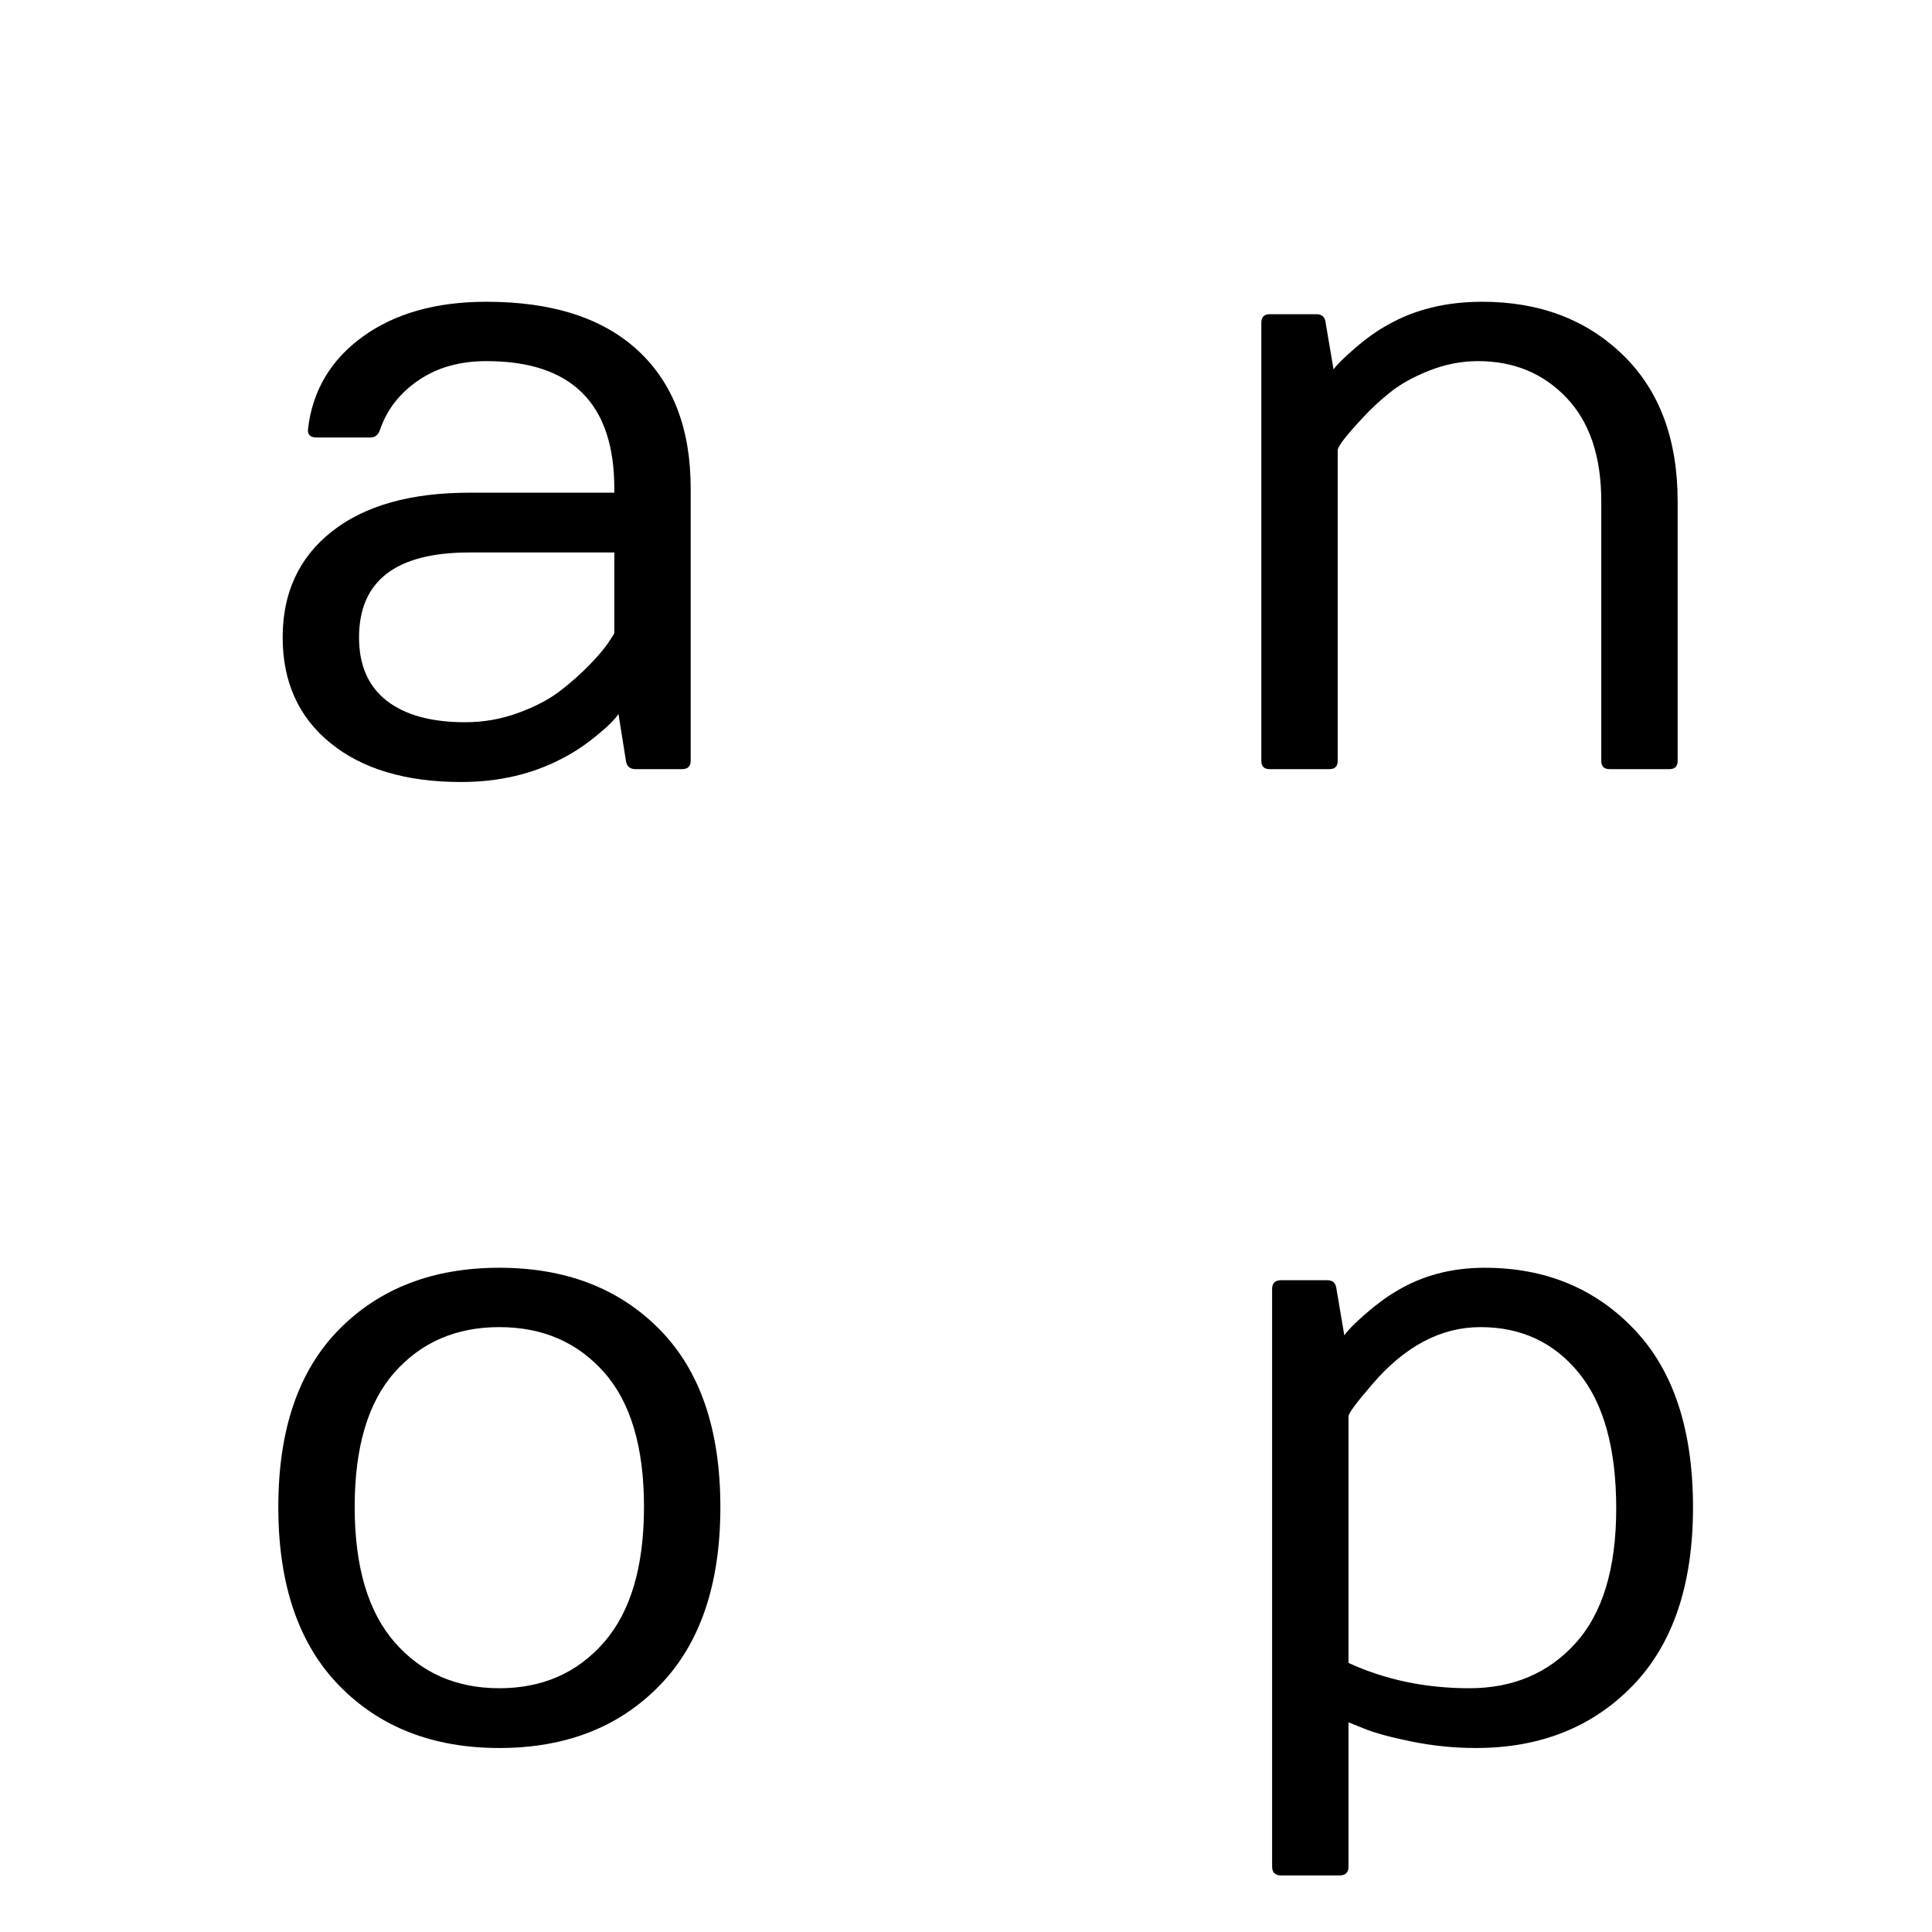
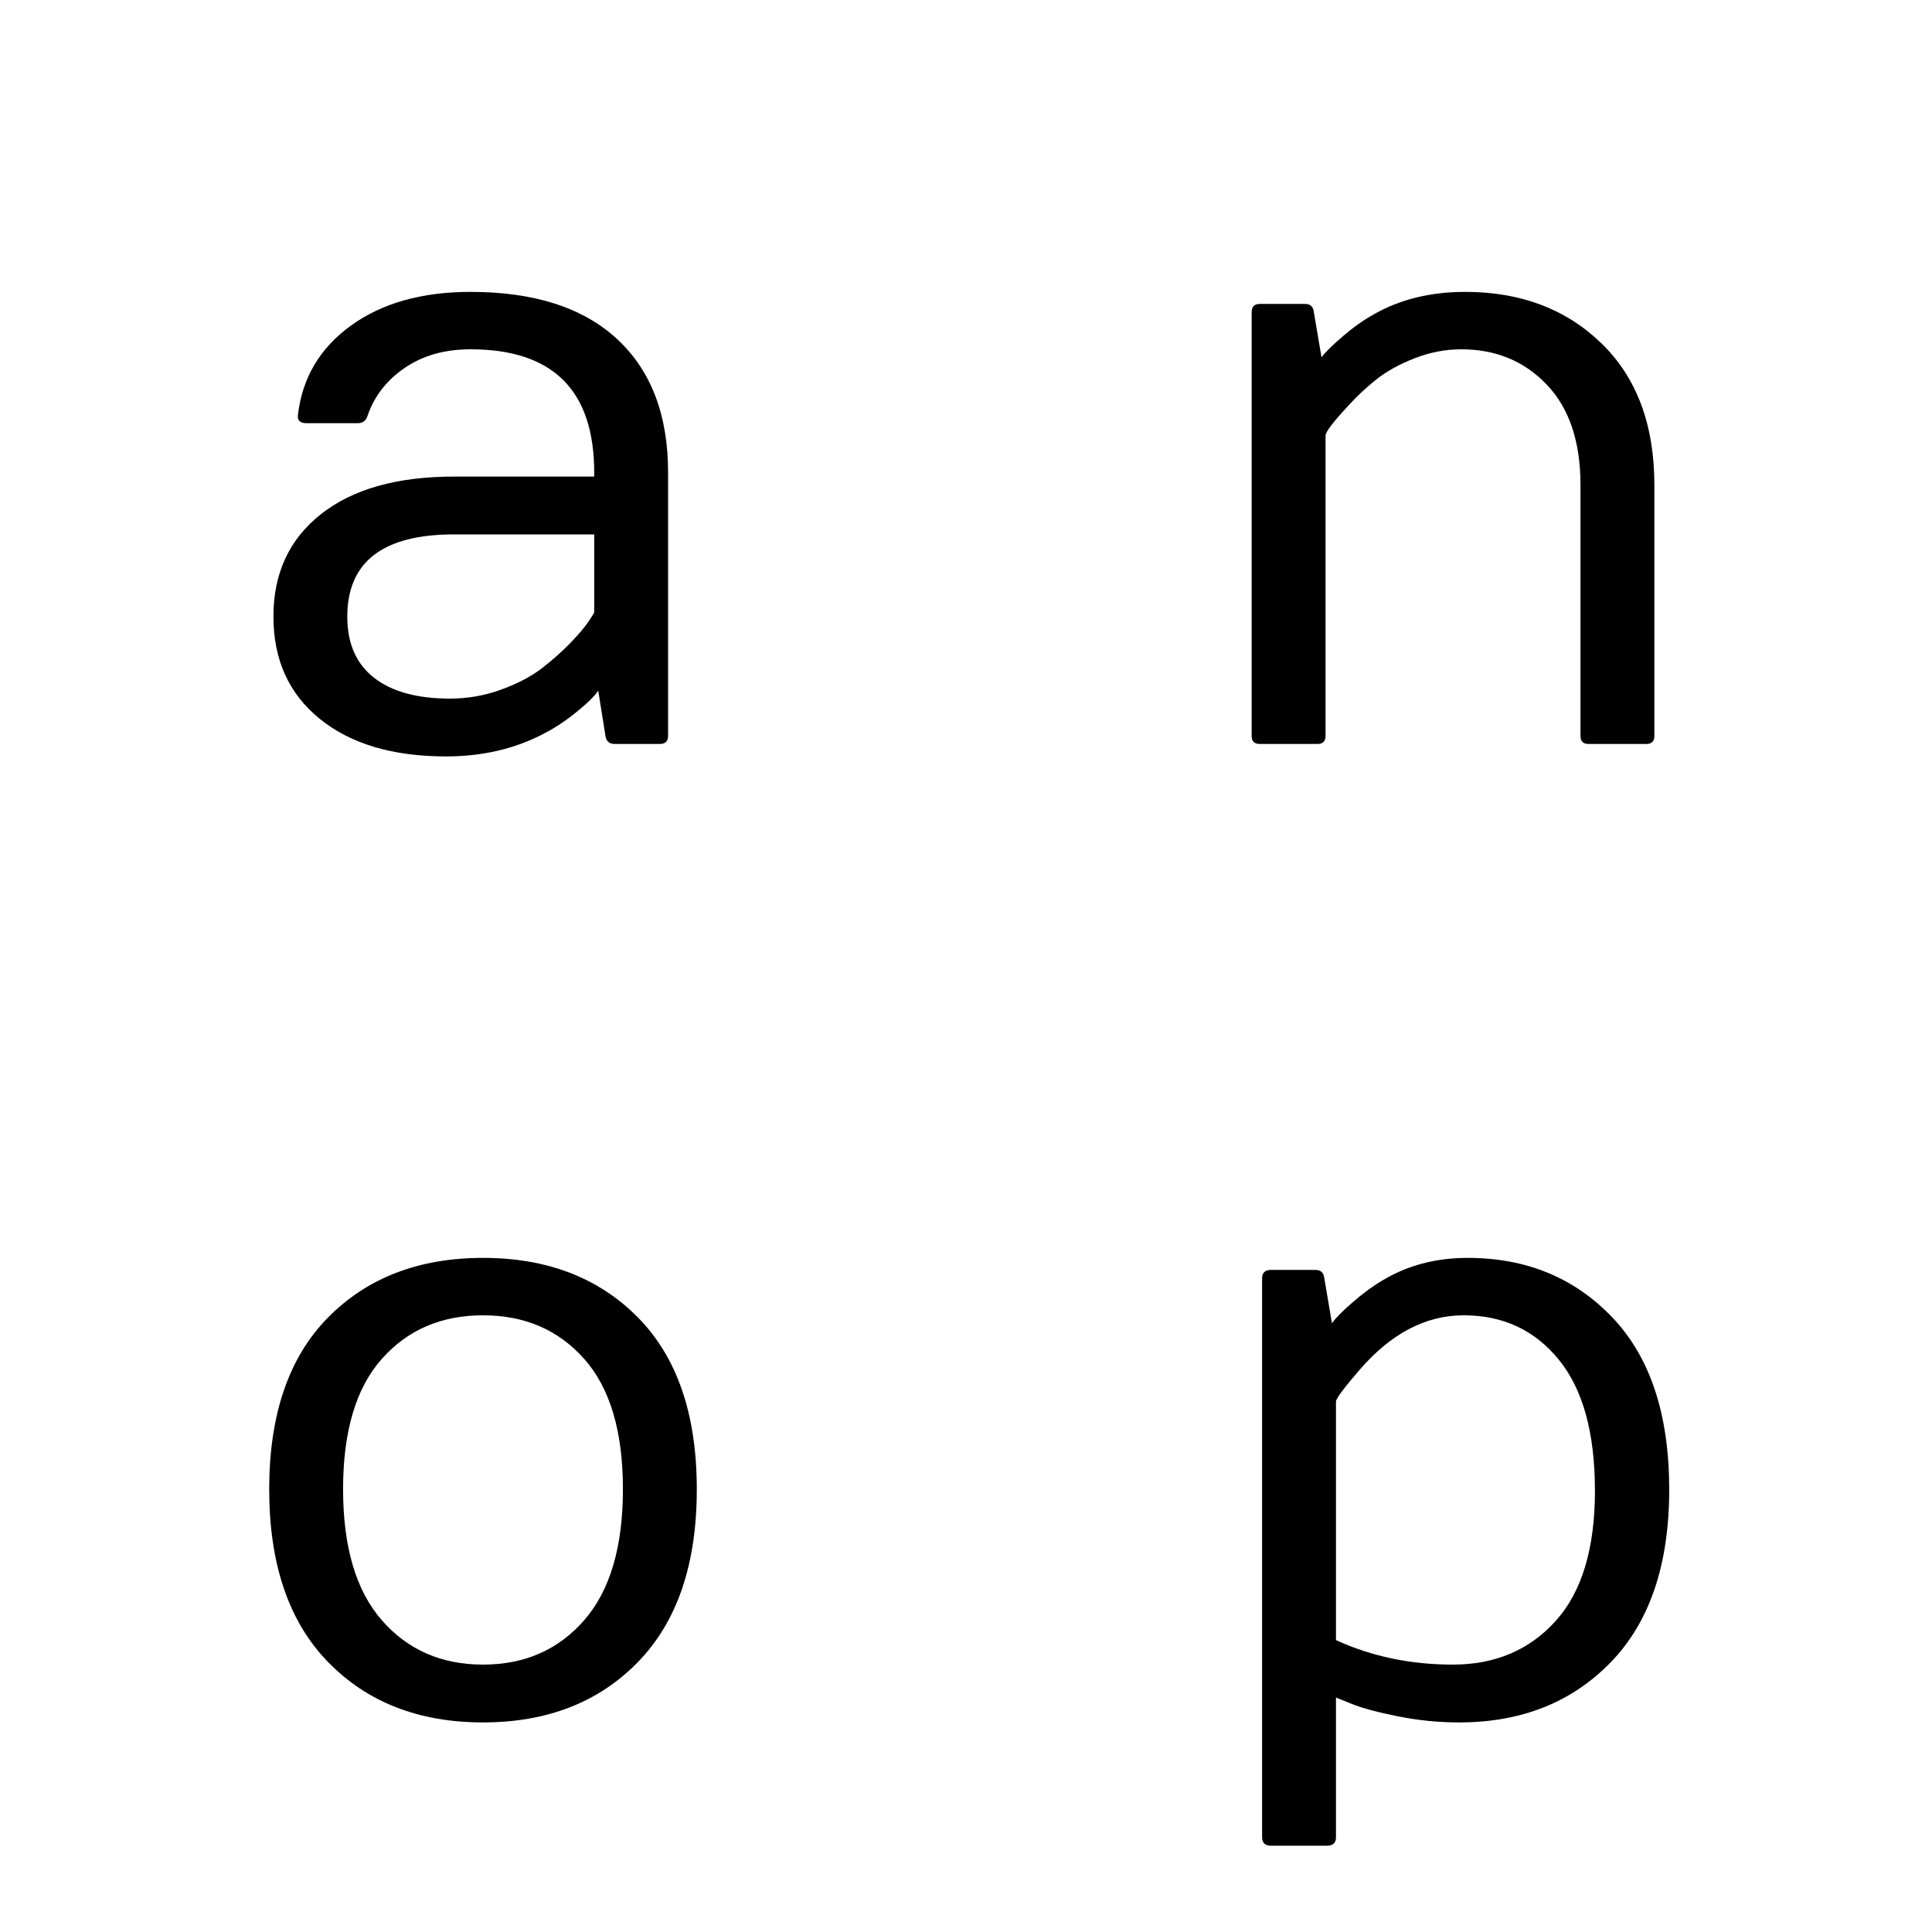
<svg xmlns="http://www.w3.org/2000/svg" height="512" width="512">
  <style>
- path { fill: black; fill-rule: nonzero }
+ path { fill: black; fill-rule: nonzero; }
</style>
  <g>
-     <g transform="translate(0.00, 0.00) scale(0.11) translate(558.00, 1853.00) scale(1, -1)">
+     <g transform="translate(0, 0) scale(0.1064007) translate(558, 1853) scale(1, -1)">
      <path d="M238.5,62.5 q-115.5,93.5,-115.5,255 q0,161.5,118.5,255 q118.5,93.5,331.5,93.5 l349,0 l0,10 q0,307,-308,307 q-96,0,-163.5,-46 q-67.5,-46,-92.5,-118 q-6,-20,-24,-20 l-129,0 q-23,0,-21,20 q16,139,132,223 q116,84,298,84 q238,0,365,-117.5 q127,-117.5,127,-332.5 l0,-656 q0,-20,-21,-20 l-112,0 q-20,0,-23,20 l-18,113 q-12,-19,-53,-52.5 q-41,-33.5,-82,-54.5 q-108,-57,-244,-57 q-199,0,-314.5,93.5 z M307,317 q0,-100,66.5,-152 q66.5,-52,189.5,-52 q66,0,127.5,22.5 q61.5,22.5,101,53 q39.5,30.5,70.5,62.5 q31,32,45.5,53.5 q14.5,21.5,14.5,23.5 l0,194 l-349,0 q-266,0,-266,-205 z" />
    </g>
-     <g transform="translate(256.00, 0.00) scale(0.11) translate(506.50, 1853.00) scale(1, -1)">
+     <g transform="translate(256, 0) scale(0.1064007) translate(506.5, 1853) scale(1, -1)">
      <path d="M205,20 l0,1055 q0,21,20,21 l113,0 q20,0,22,-21 l19,-112 q12,17,52,51.5 q40,34.5,78,55.5 q98,56,228,56 q207,0,339,-128 q132,-128,132,-353 l0,-625 q0,-20,-20,-20 l-144,0 q-20,0,-20,20 l0,625 q0,162,-84,250 q-84,88,-213,88 q-59,0,-116.5,-22.5 q-57.5,-22.5,-95.5,-53 q-38,-30.5,-67,-62.5 q-59,-63,-59,-77 l0,-748 q0,-20,-20,-20 l-144,0 q-20,0,-20,20 z" />
    </g>
-     <g transform="translate(0.00, 256.00) scale(0.11) translate(547.50, 1853.00) scale(1, -1)">
+     <g transform="translate(0, 256) scale(0.1064007) translate(547.5, 1853) scale(1, -1)">
      <path d="M655.5,-31 q-239.5,0,-386,150.5 q-146.5,150.5,-146.5,430 q0,279.5,146.5,428 q146.5,148.5,386,148.5 q239.5,0,386,-148.5 q146.5,-148.5,146.5,-428 q0,-279.5,-146.5,-430 q-146.5,-150.5,-386,-150.5 z M655.5,983 q-155.5,0,-252,-108.5 q-96.5,-108.5,-96.5,-324.5 q0,-216,96.5,-326.5 q96.5,-110.5,252,-110.5 q155.5,0,252,110.5 q96.5,110.5,96.5,326.5 q0,216,-96.5,324.5 q-96.5,108.5,-252,108.5 z" />
    </g>
-     <g transform="translate(256.00, 256.00) scale(0.11) translate(532.50, 1853.00) scale(1, -1)">
+     <g transform="translate(256, 256) scale(0.1064007) translate(532.5, 1853) scale(1, -1)">
      <path d="M205,-317 l0,1392 q0,20,20,21 l113,0 q20,0,22,-21 l19,-112 q11,17,50.5,51.5 q39.5,34.5,75.5,55.5 q93,56,212,56 q219,0,360.5,-148.5 q141.5,-148.5,141.5,-428.5 q0,-280,-145.5,-430 q-145.5,-150,-377.5,-150 q-78,0,-154.5,15.5 q-76.5,15.5,-115.5,31.5 l-37,15 l0,-348 q0,-20,-20,-21 l-144,0 q-20,1,-20,21 z M389,174 q133,-61,291,-61 q158,0,256,108.5 q98,108.5,98,324.5 q0,216,-90,326.5 q-90,110.5,-237,110.5 q-143,0,-261,-138 q-57,-66,-57,-77 l-0,-594 z" />
    </g>
  </g>
</svg>
